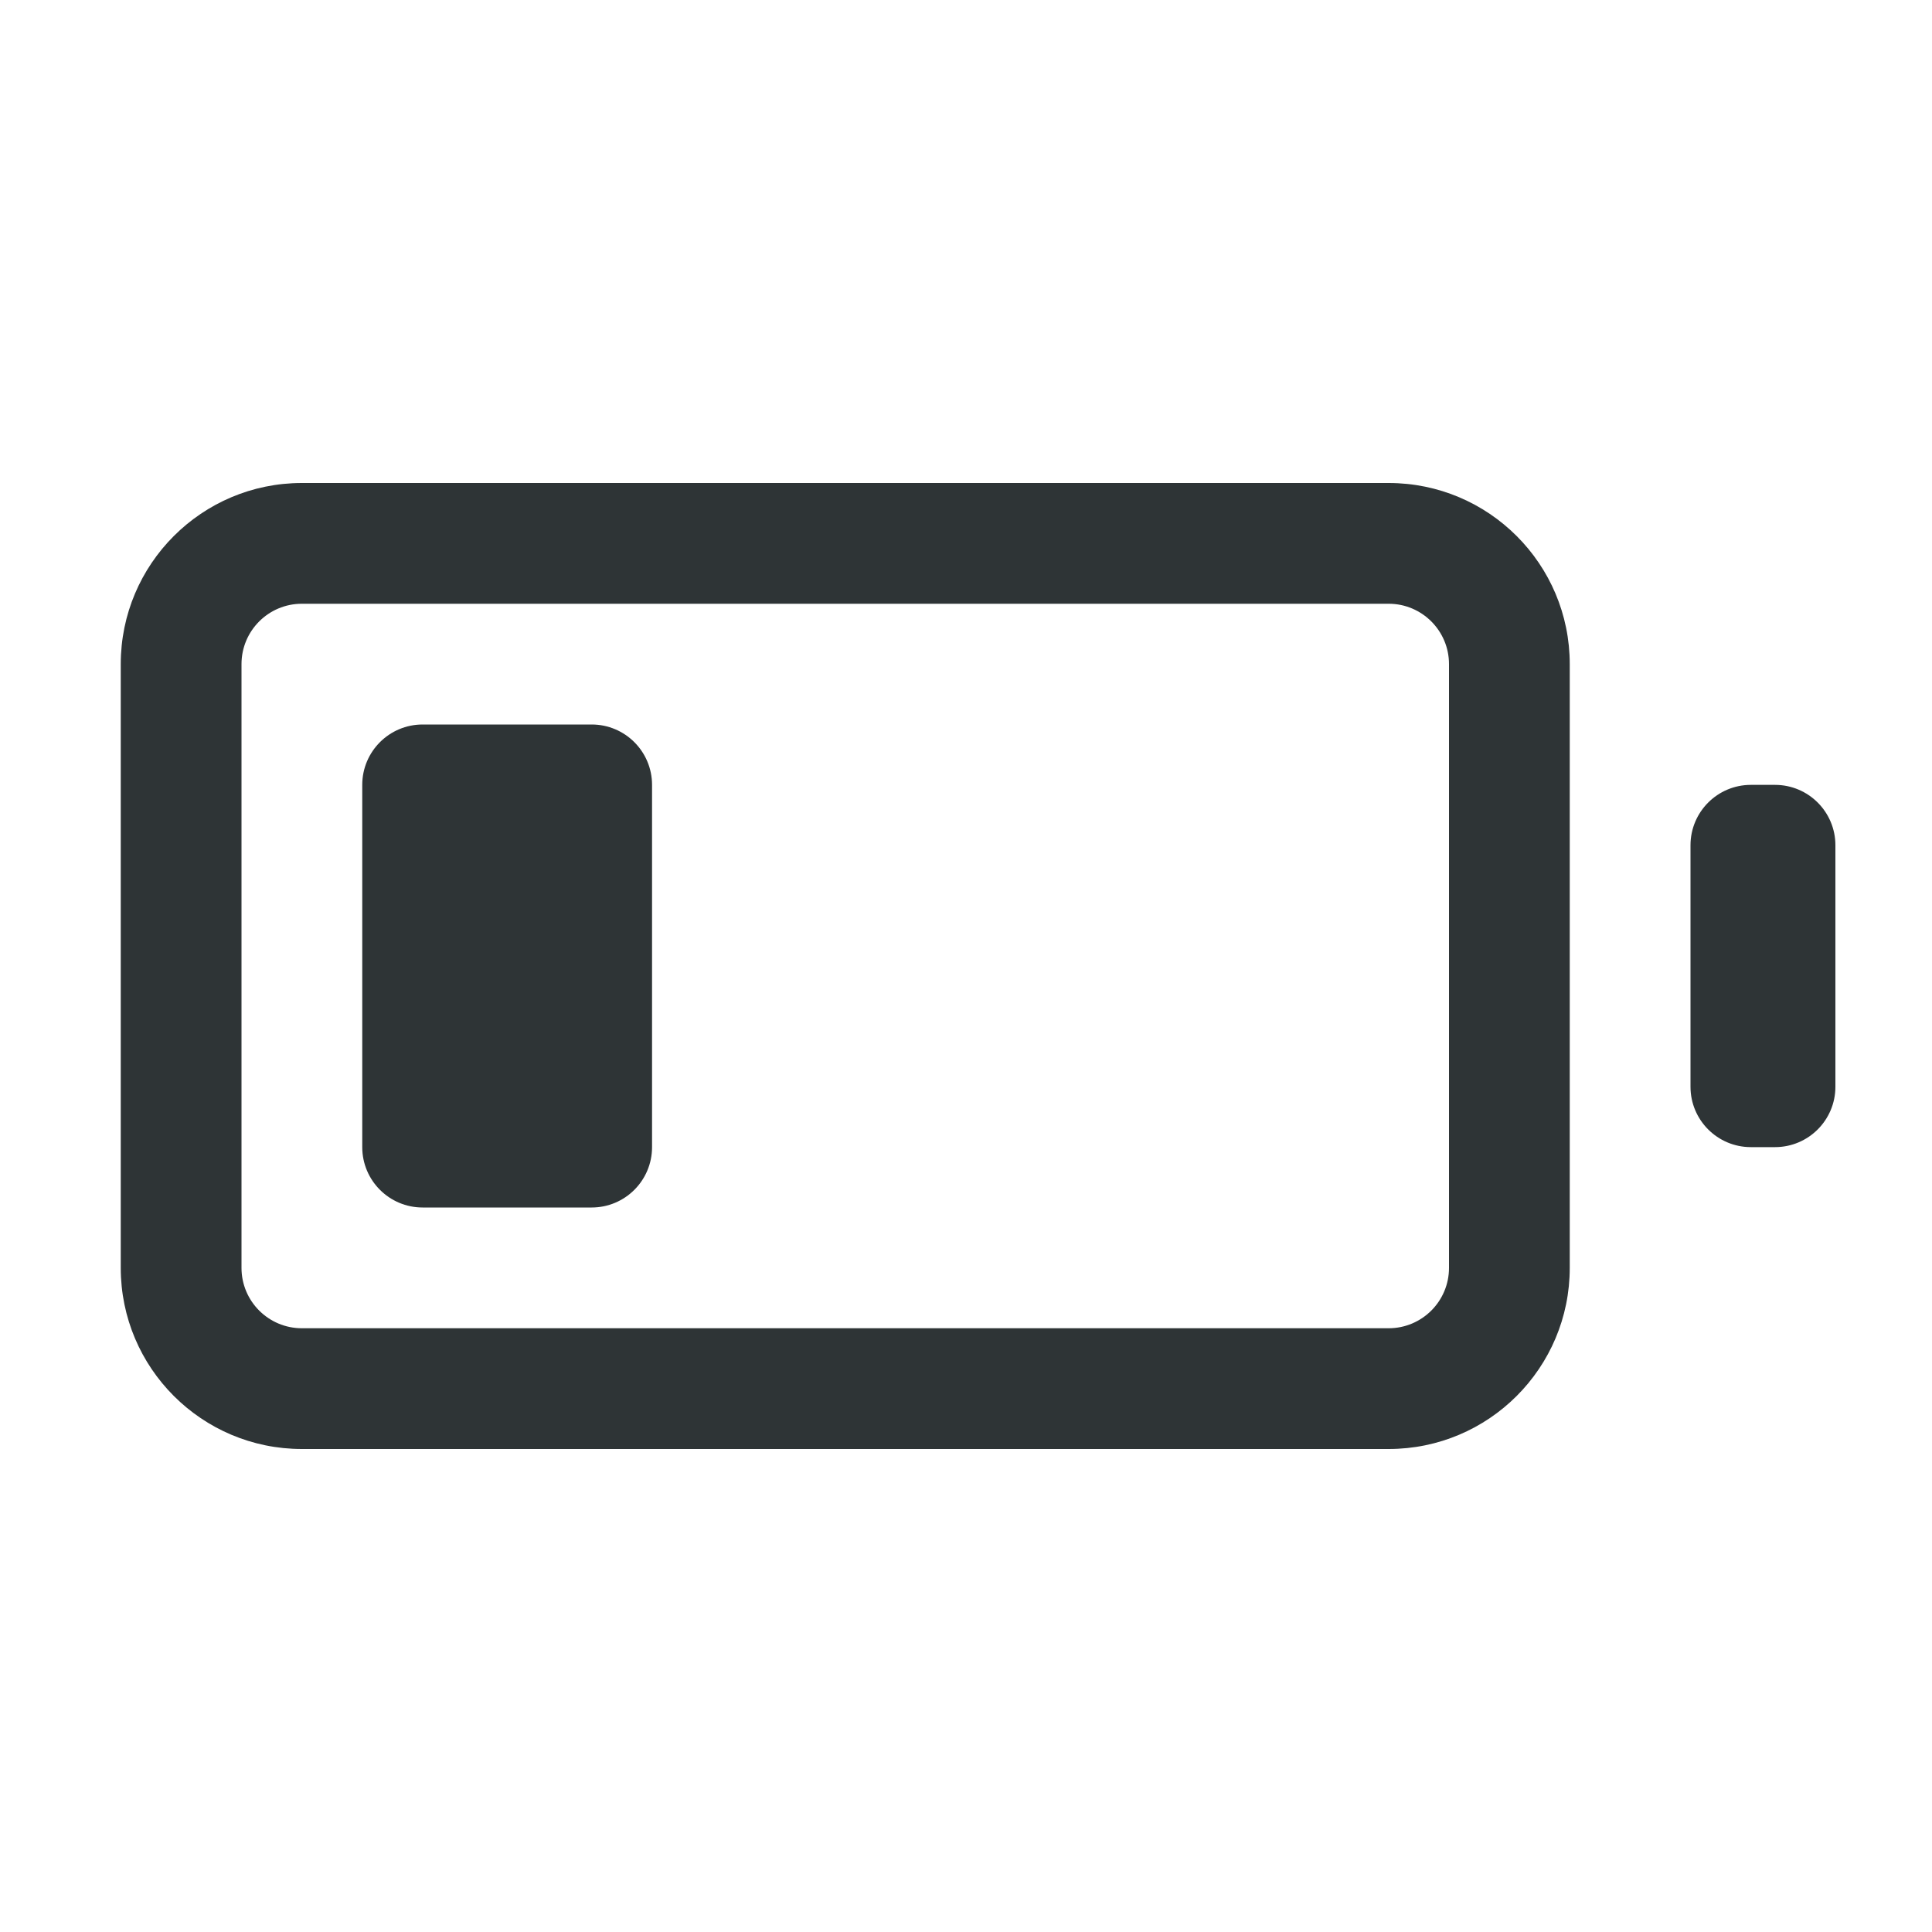
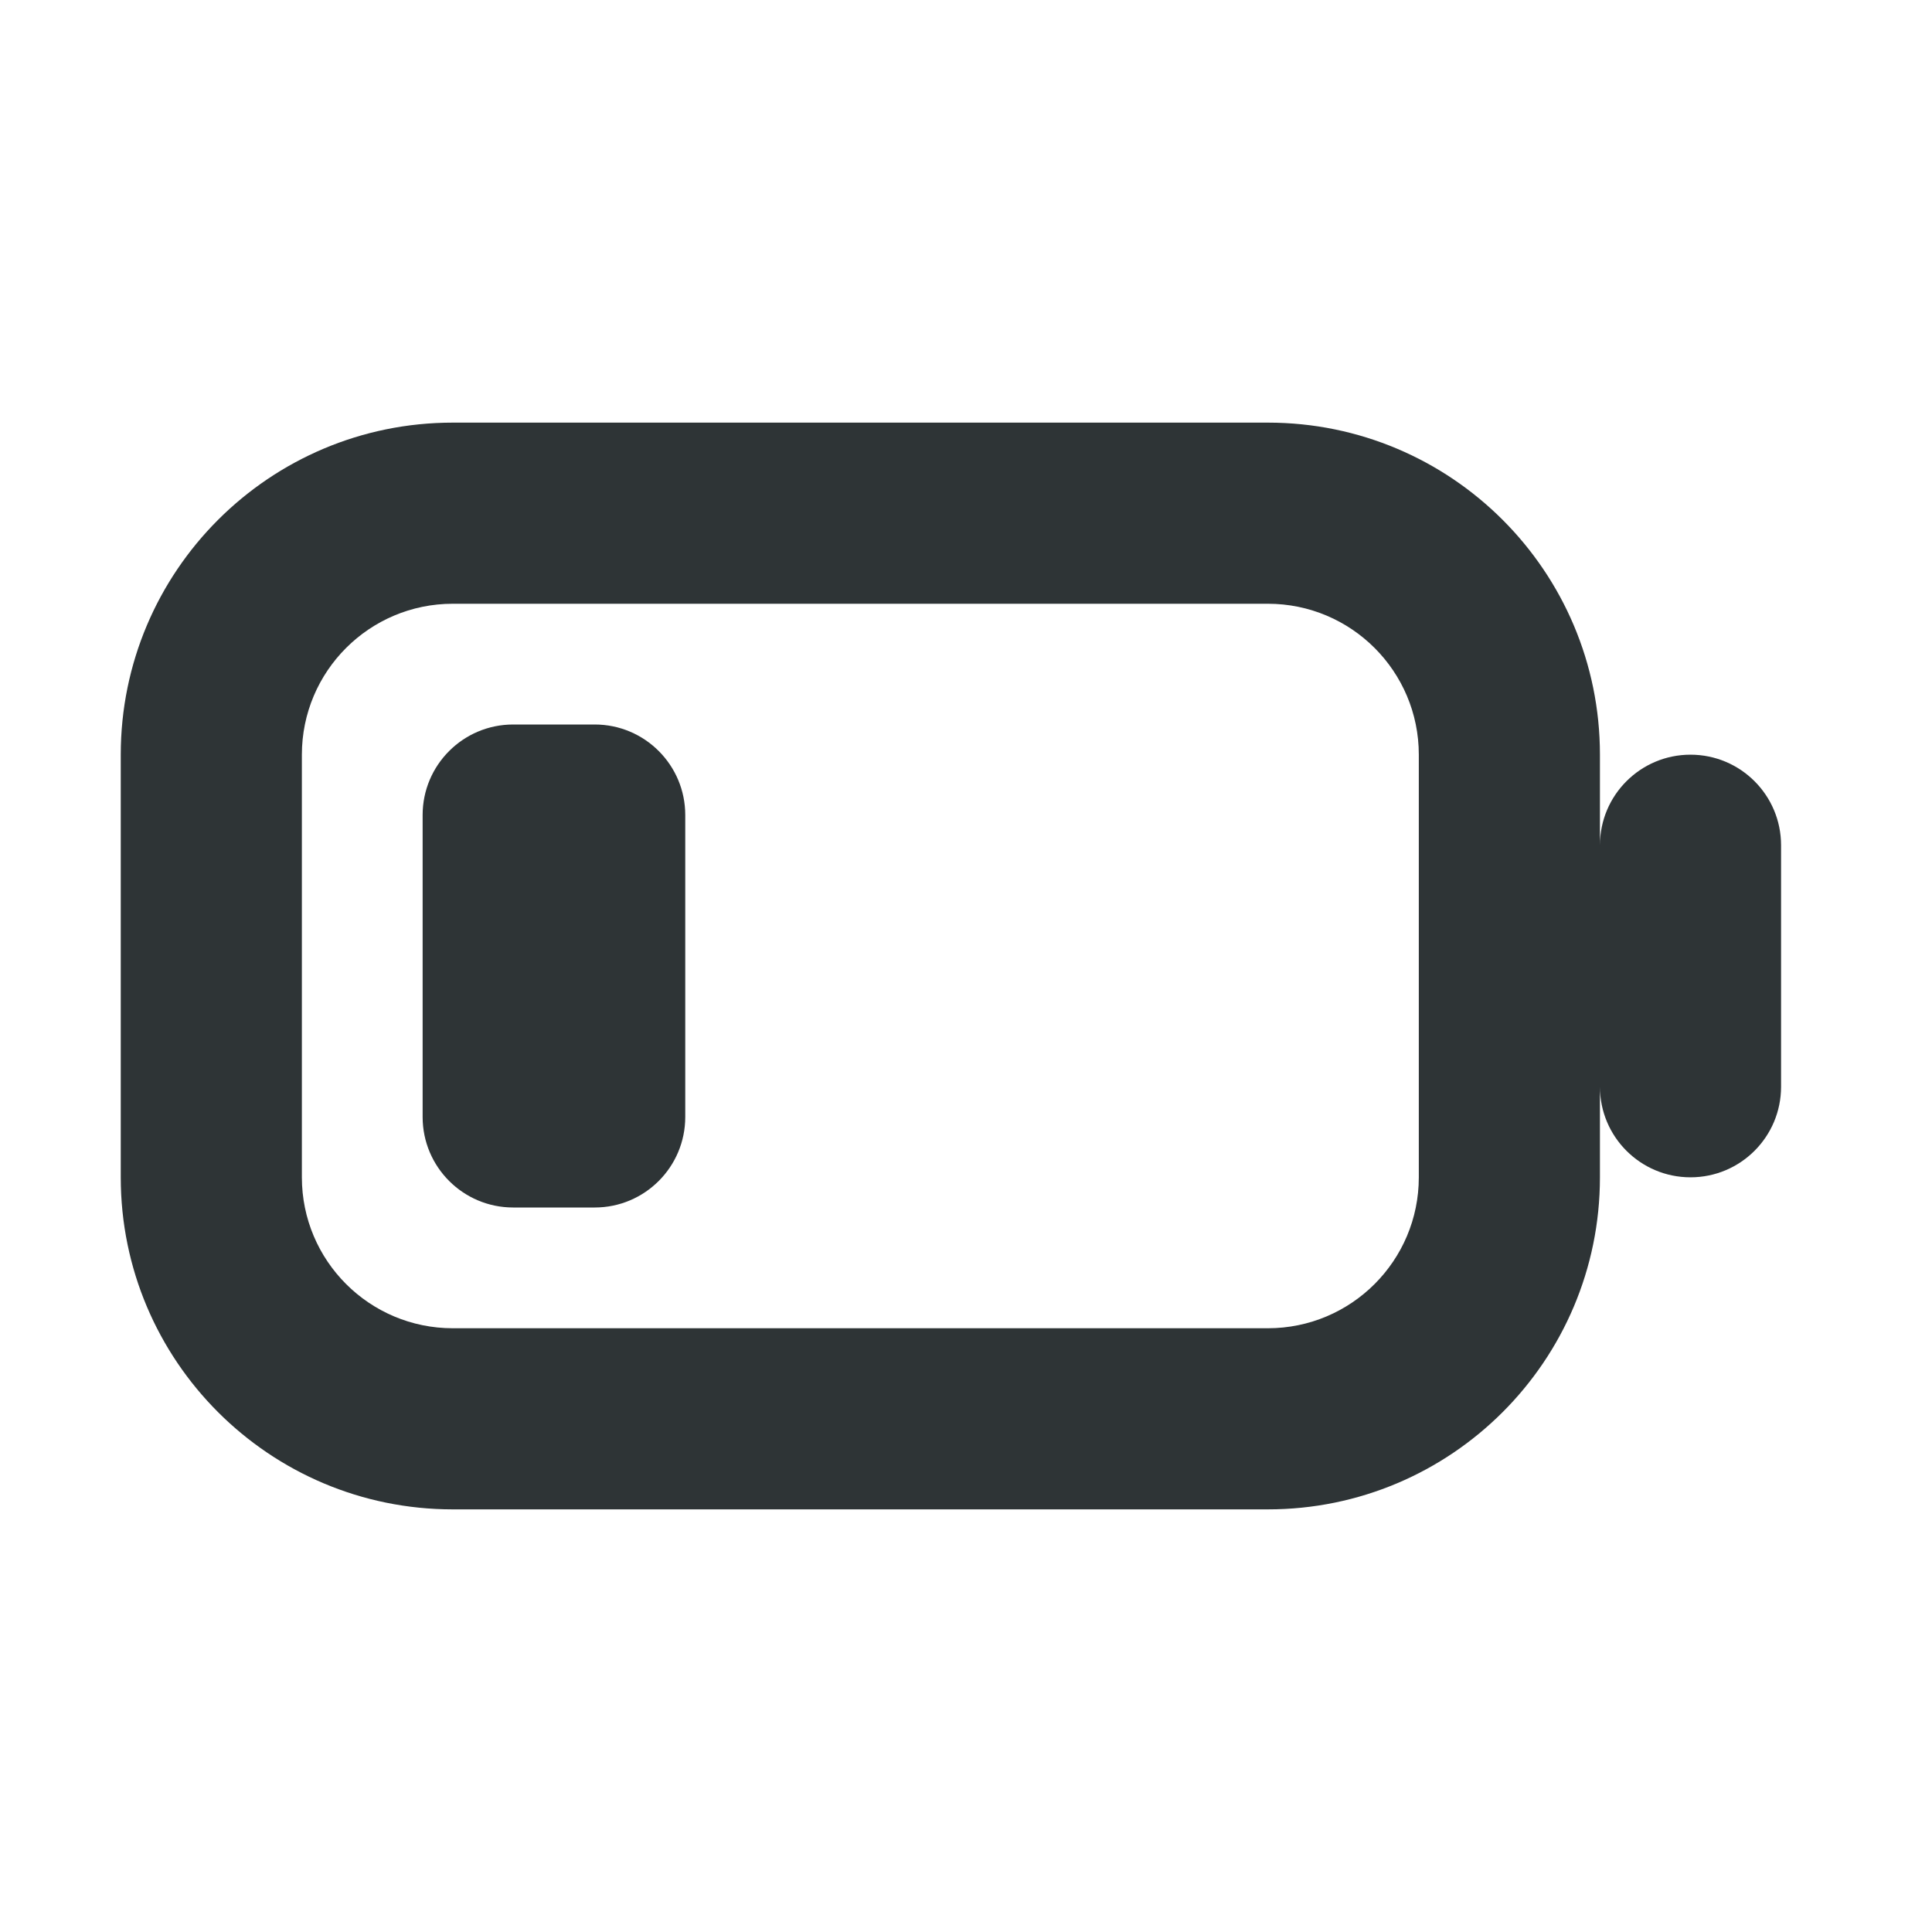
- <svg xmlns="http://www.w3.org/2000/svg" viewBox="0 0 16 16" width="16" height="16">
-   <g fill="#2e3436">
-     <path fill-rule="evenodd" d="M2.5 4h9A1.5 1.5 0 0 1 13 5.5v5A1.5 1.5 0 0 1 11.5 12h-9A1.5 1.5 0 0 1 1 10.5v-5A1.5 1.5 0 0 1 2.5 4Zm0 1a.5.5 0 0 0-.5.5v5a.5.5 0 0 0 .5.5h9a.5.5 0 0 0 .5-.5v-5a.5.5 0 0 0-.5-.5Z" />
-     <rect x="14" y="6.5" width="1.2" height="3" rx=".5" />
-     <rect x="3" y="6" width="2.40" height="4" rx=".5" fill="#2e3436" />
+ <svg xmlns="http://www.w3.org/2000/svg" viewBox="0 0 16 16" width="16" height="16" style="color:#2e3436">
+   <g fill="currentColor">
+     <path d="M3.75 3.5L10.5 3.5A2.75 2.75 0 0 1 13.25 6.25L13.25 9.75A2.75 2.75 0 0 1 10.5 12.5L3.75 12.5A2.75 2.75 0 0 1 1 9.75L1 6.25A2.75 2.75 0 0 1 3.75 3.5ZM3.75 5A1.25 1.25 0 0 0 2.5 6.25L2.5 9.75A1.25 1.25 0 0 0 3.75 11L10.5 11A1.25 1.25 0 0 0 11.75 9.75L11.75 6.25A1.25 1.25 0 0 0 10.5 5L3.75 5ZM14 6.25A0.75 0.75 0 0 1 14.75 7L14.75 9A0.75 0.75 0 0 1 14 9.75A0.75 0.75 0 0 1 13.25 9L13.25 7A0.75 0.75 0 0 1 14 6.25Z" />
+     <path d="M4.25 6L4.925 6A0.75 0.75 0 0 1 5.675 6.75L5.675 9.25A0.75 0.75 0 0 1 4.925 10L4.25 10A0.75 0.75 0 0 1 3.5 9.25L3.5 6.75A0.75 0.75 0 0 1 4.25 6Z" />
  </g>
</svg>
